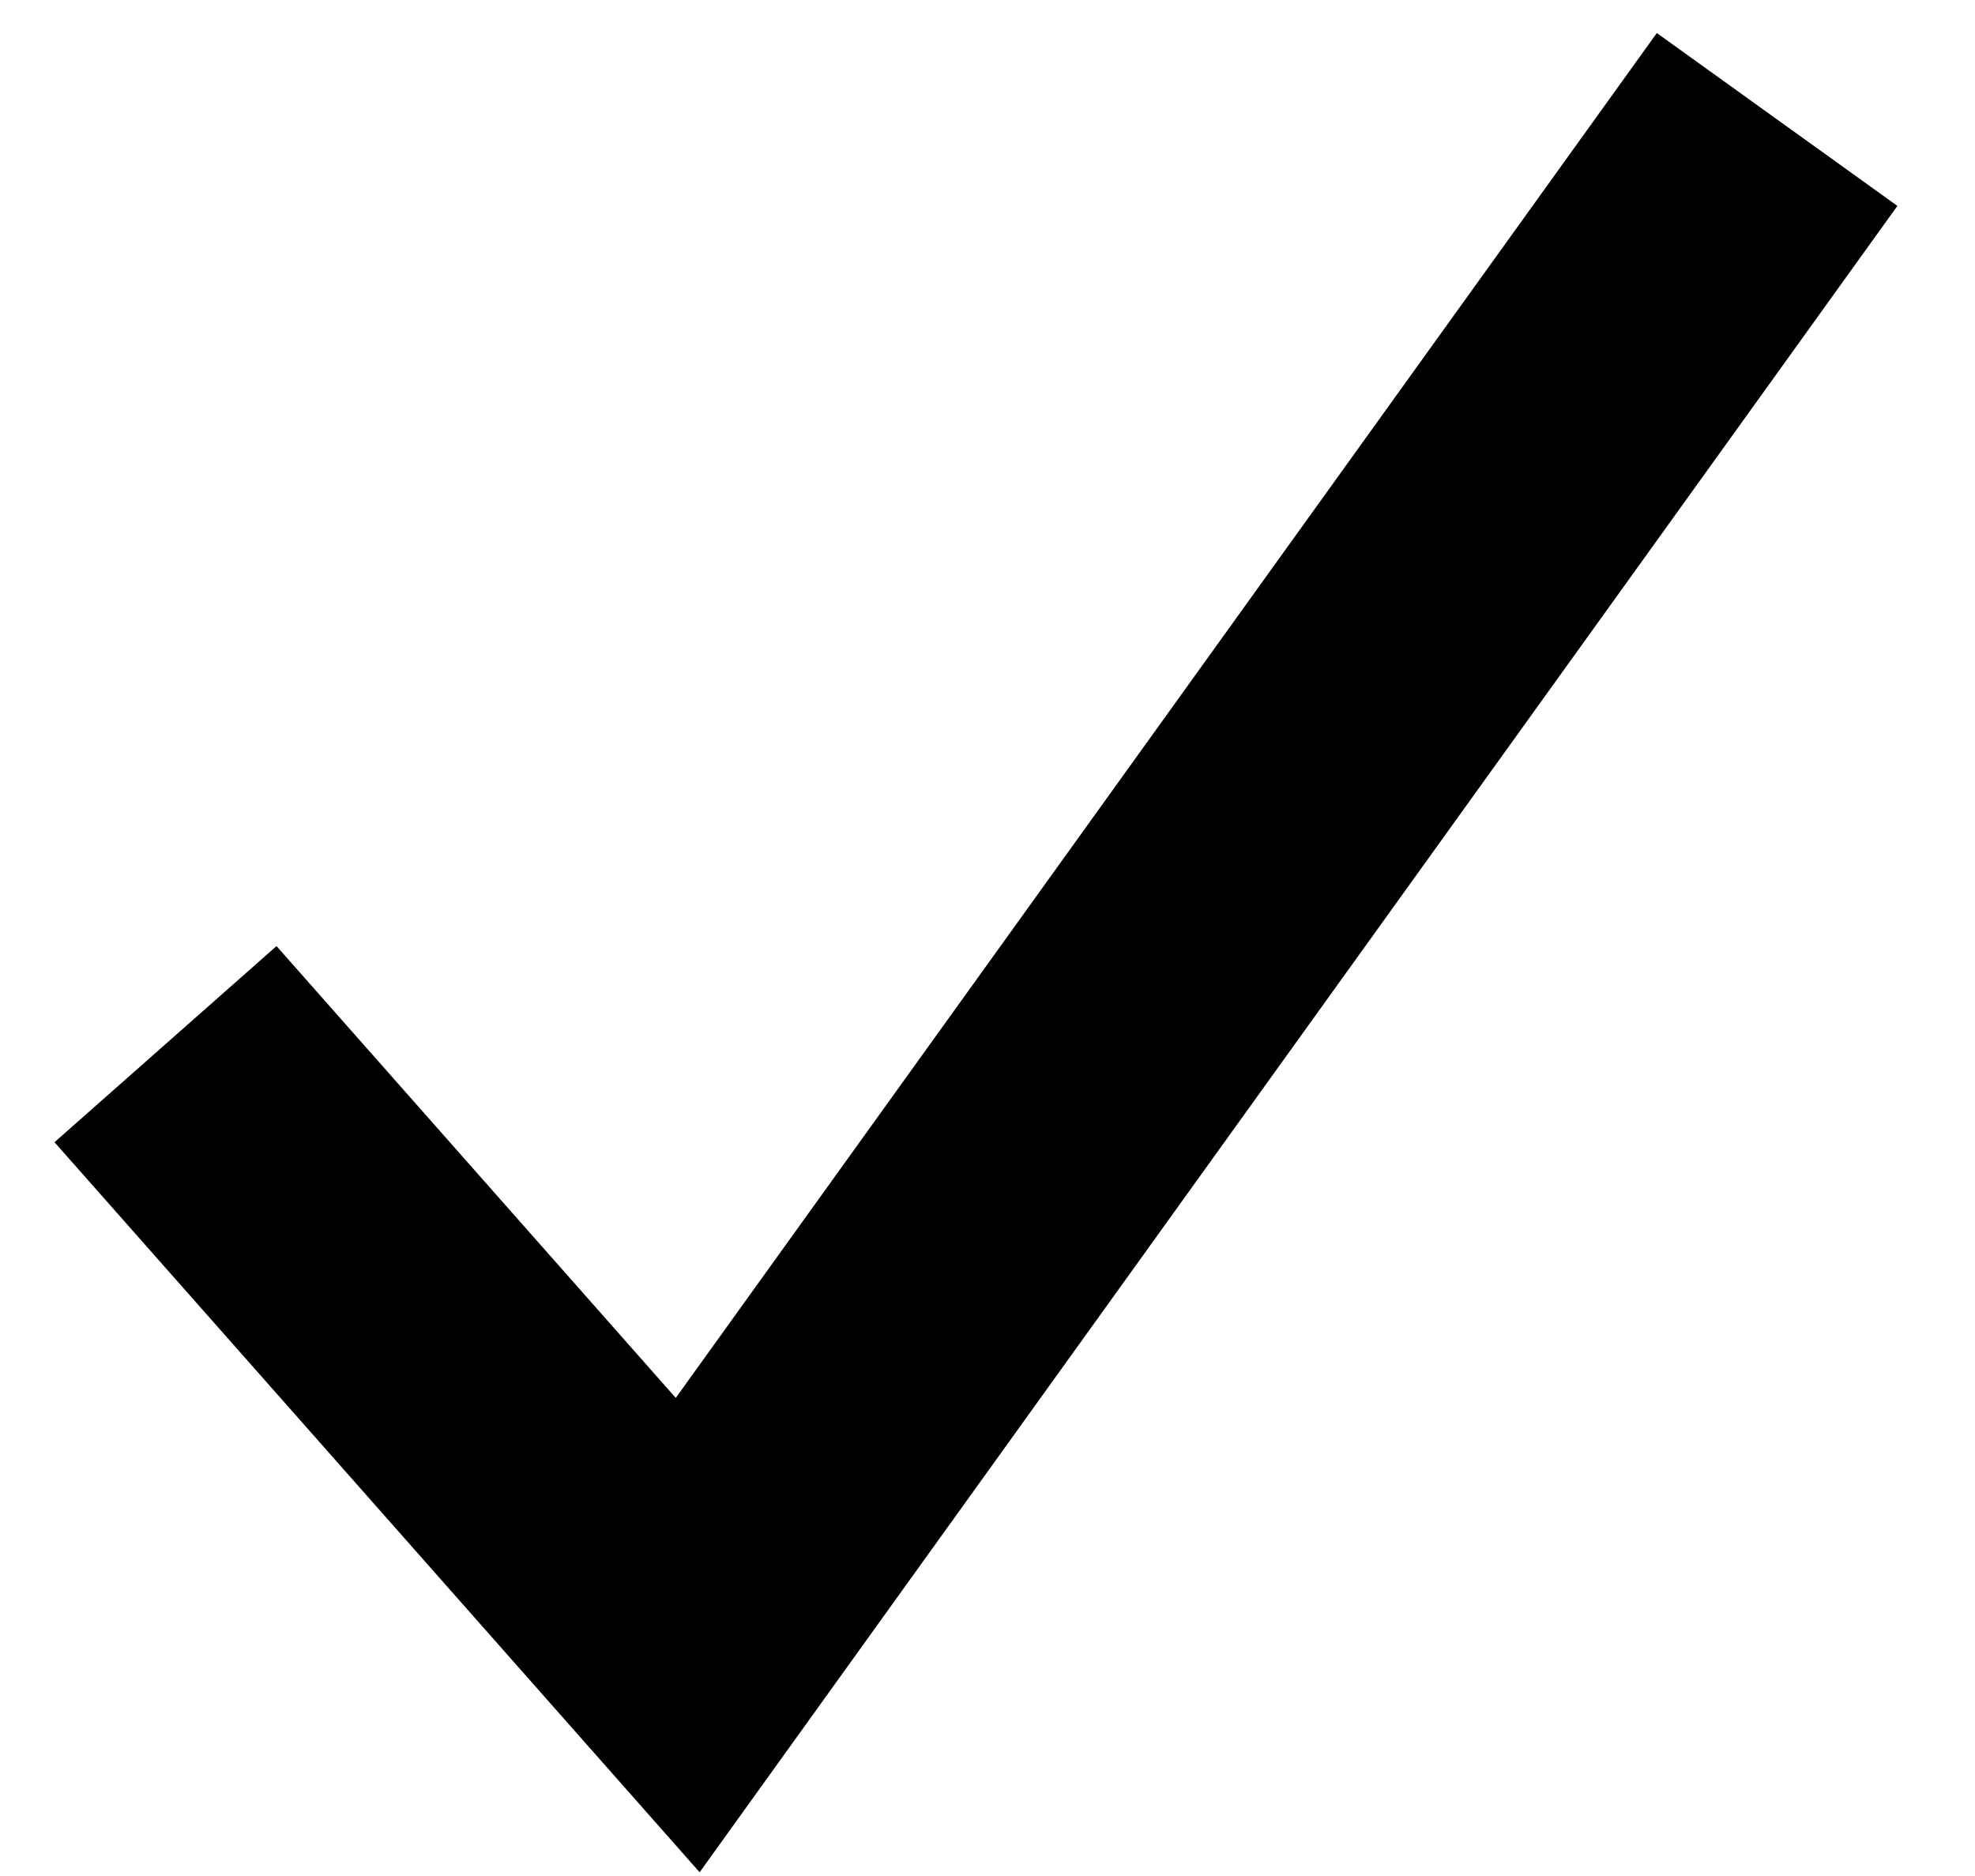
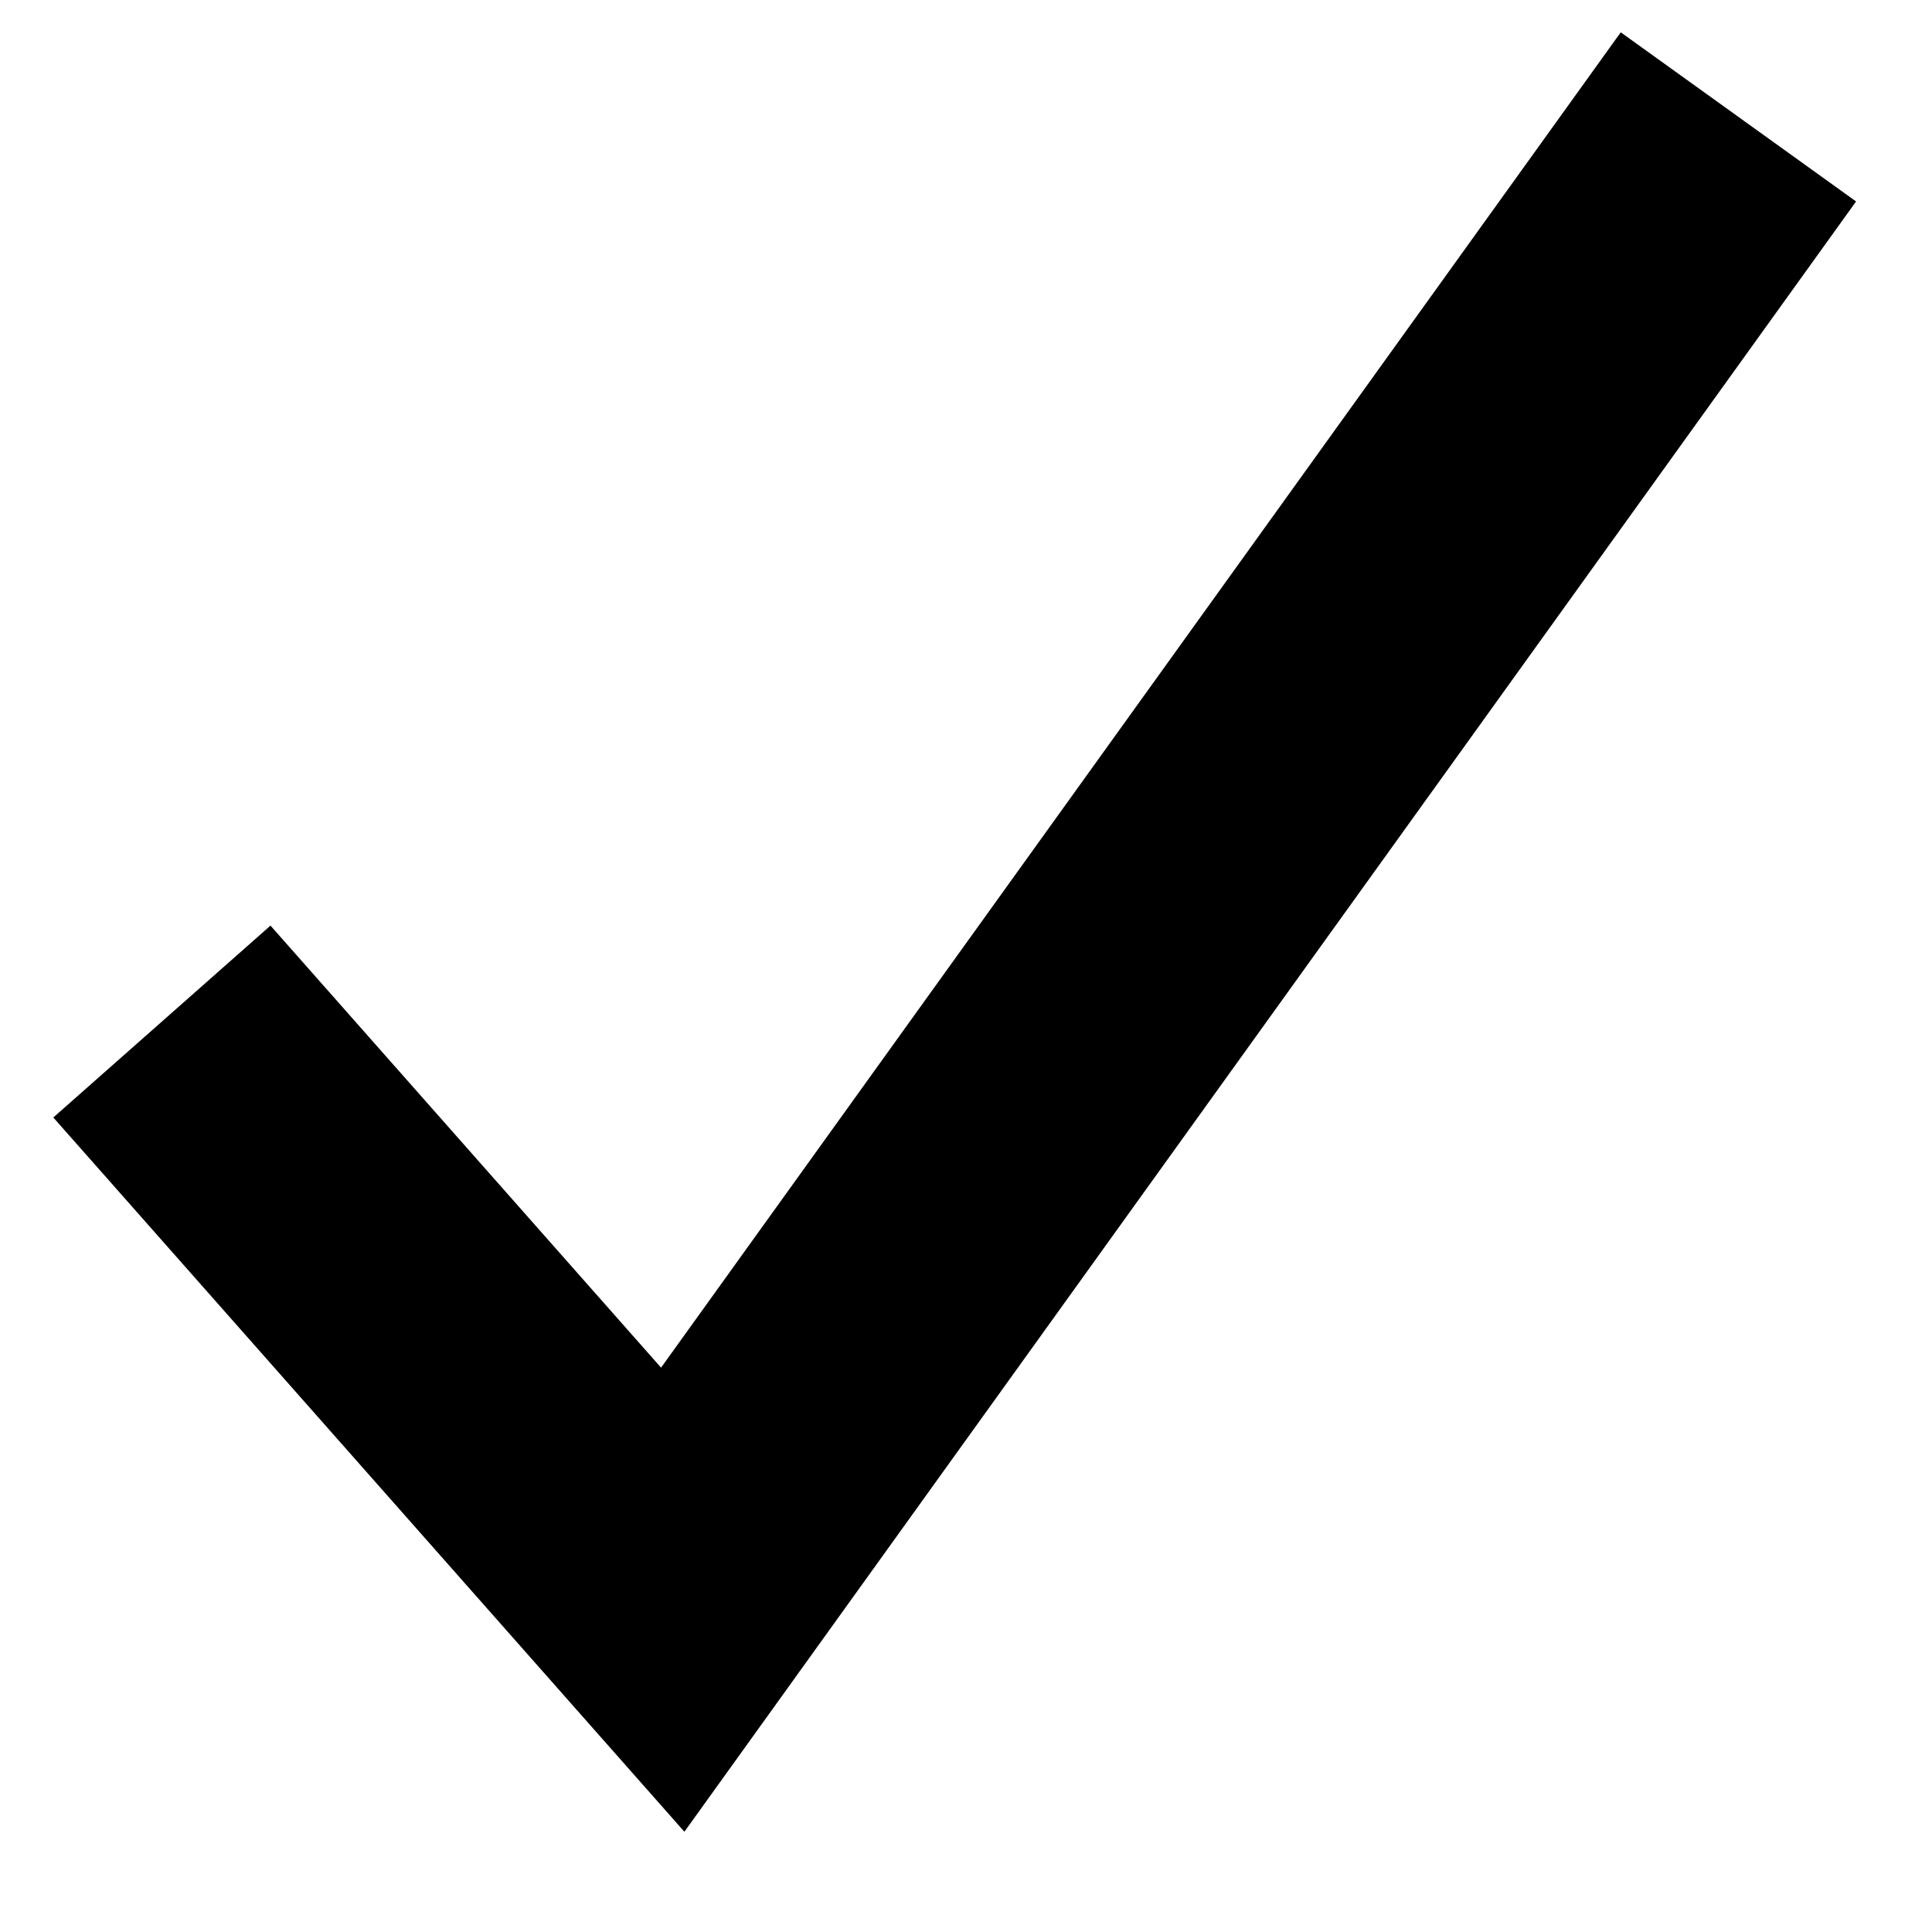
- <svg xmlns="http://www.w3.org/2000/svg" width="20" height="19" viewBox="0 0 20 19">
-   <path d="M1.676 10.575l5.288 5.985L17.996 1.21" stroke="#000" stroke-width="3" fill="none" fill-rule="evenodd" />
+ <svg xmlns="http://www.w3.org/2000/svg" width="20" height="20" viewBox="0 0 20 20">
+   <path d="M1.676 10.575l5.288 5.985L17.996 1.21" stroke-width="3" stroke="#000" fill="none" fill-rule="evenodd" />
</svg>
